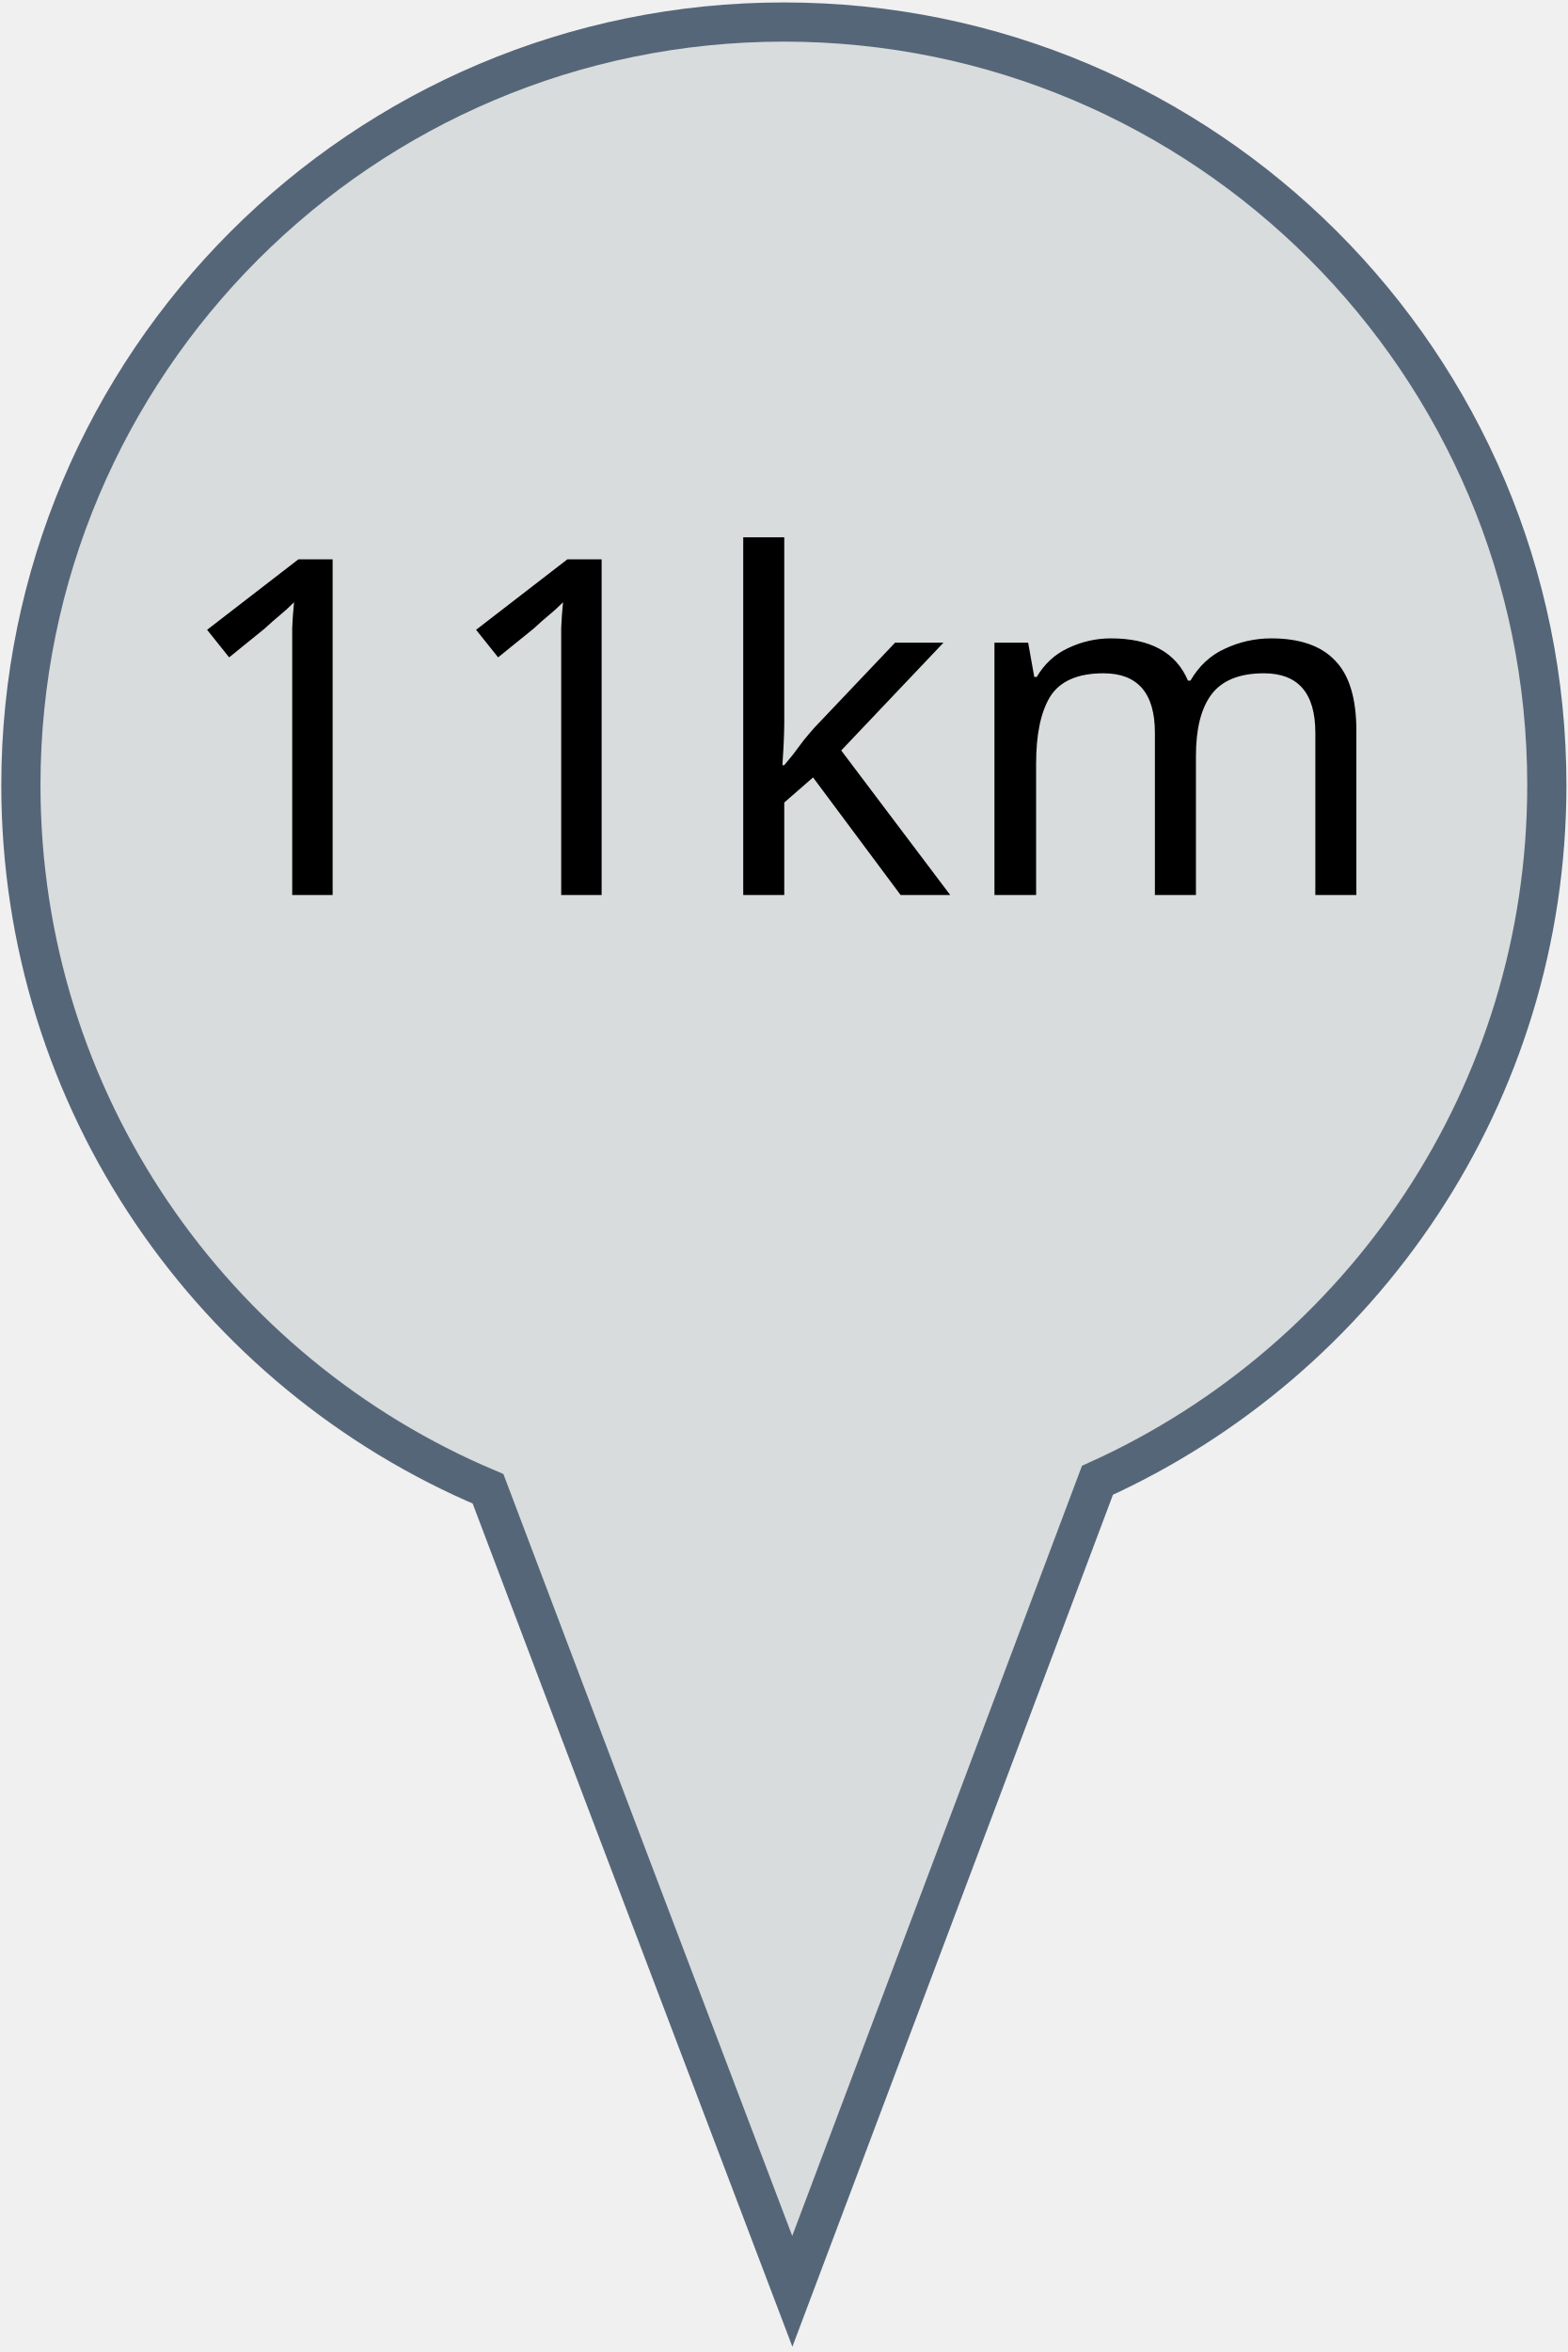
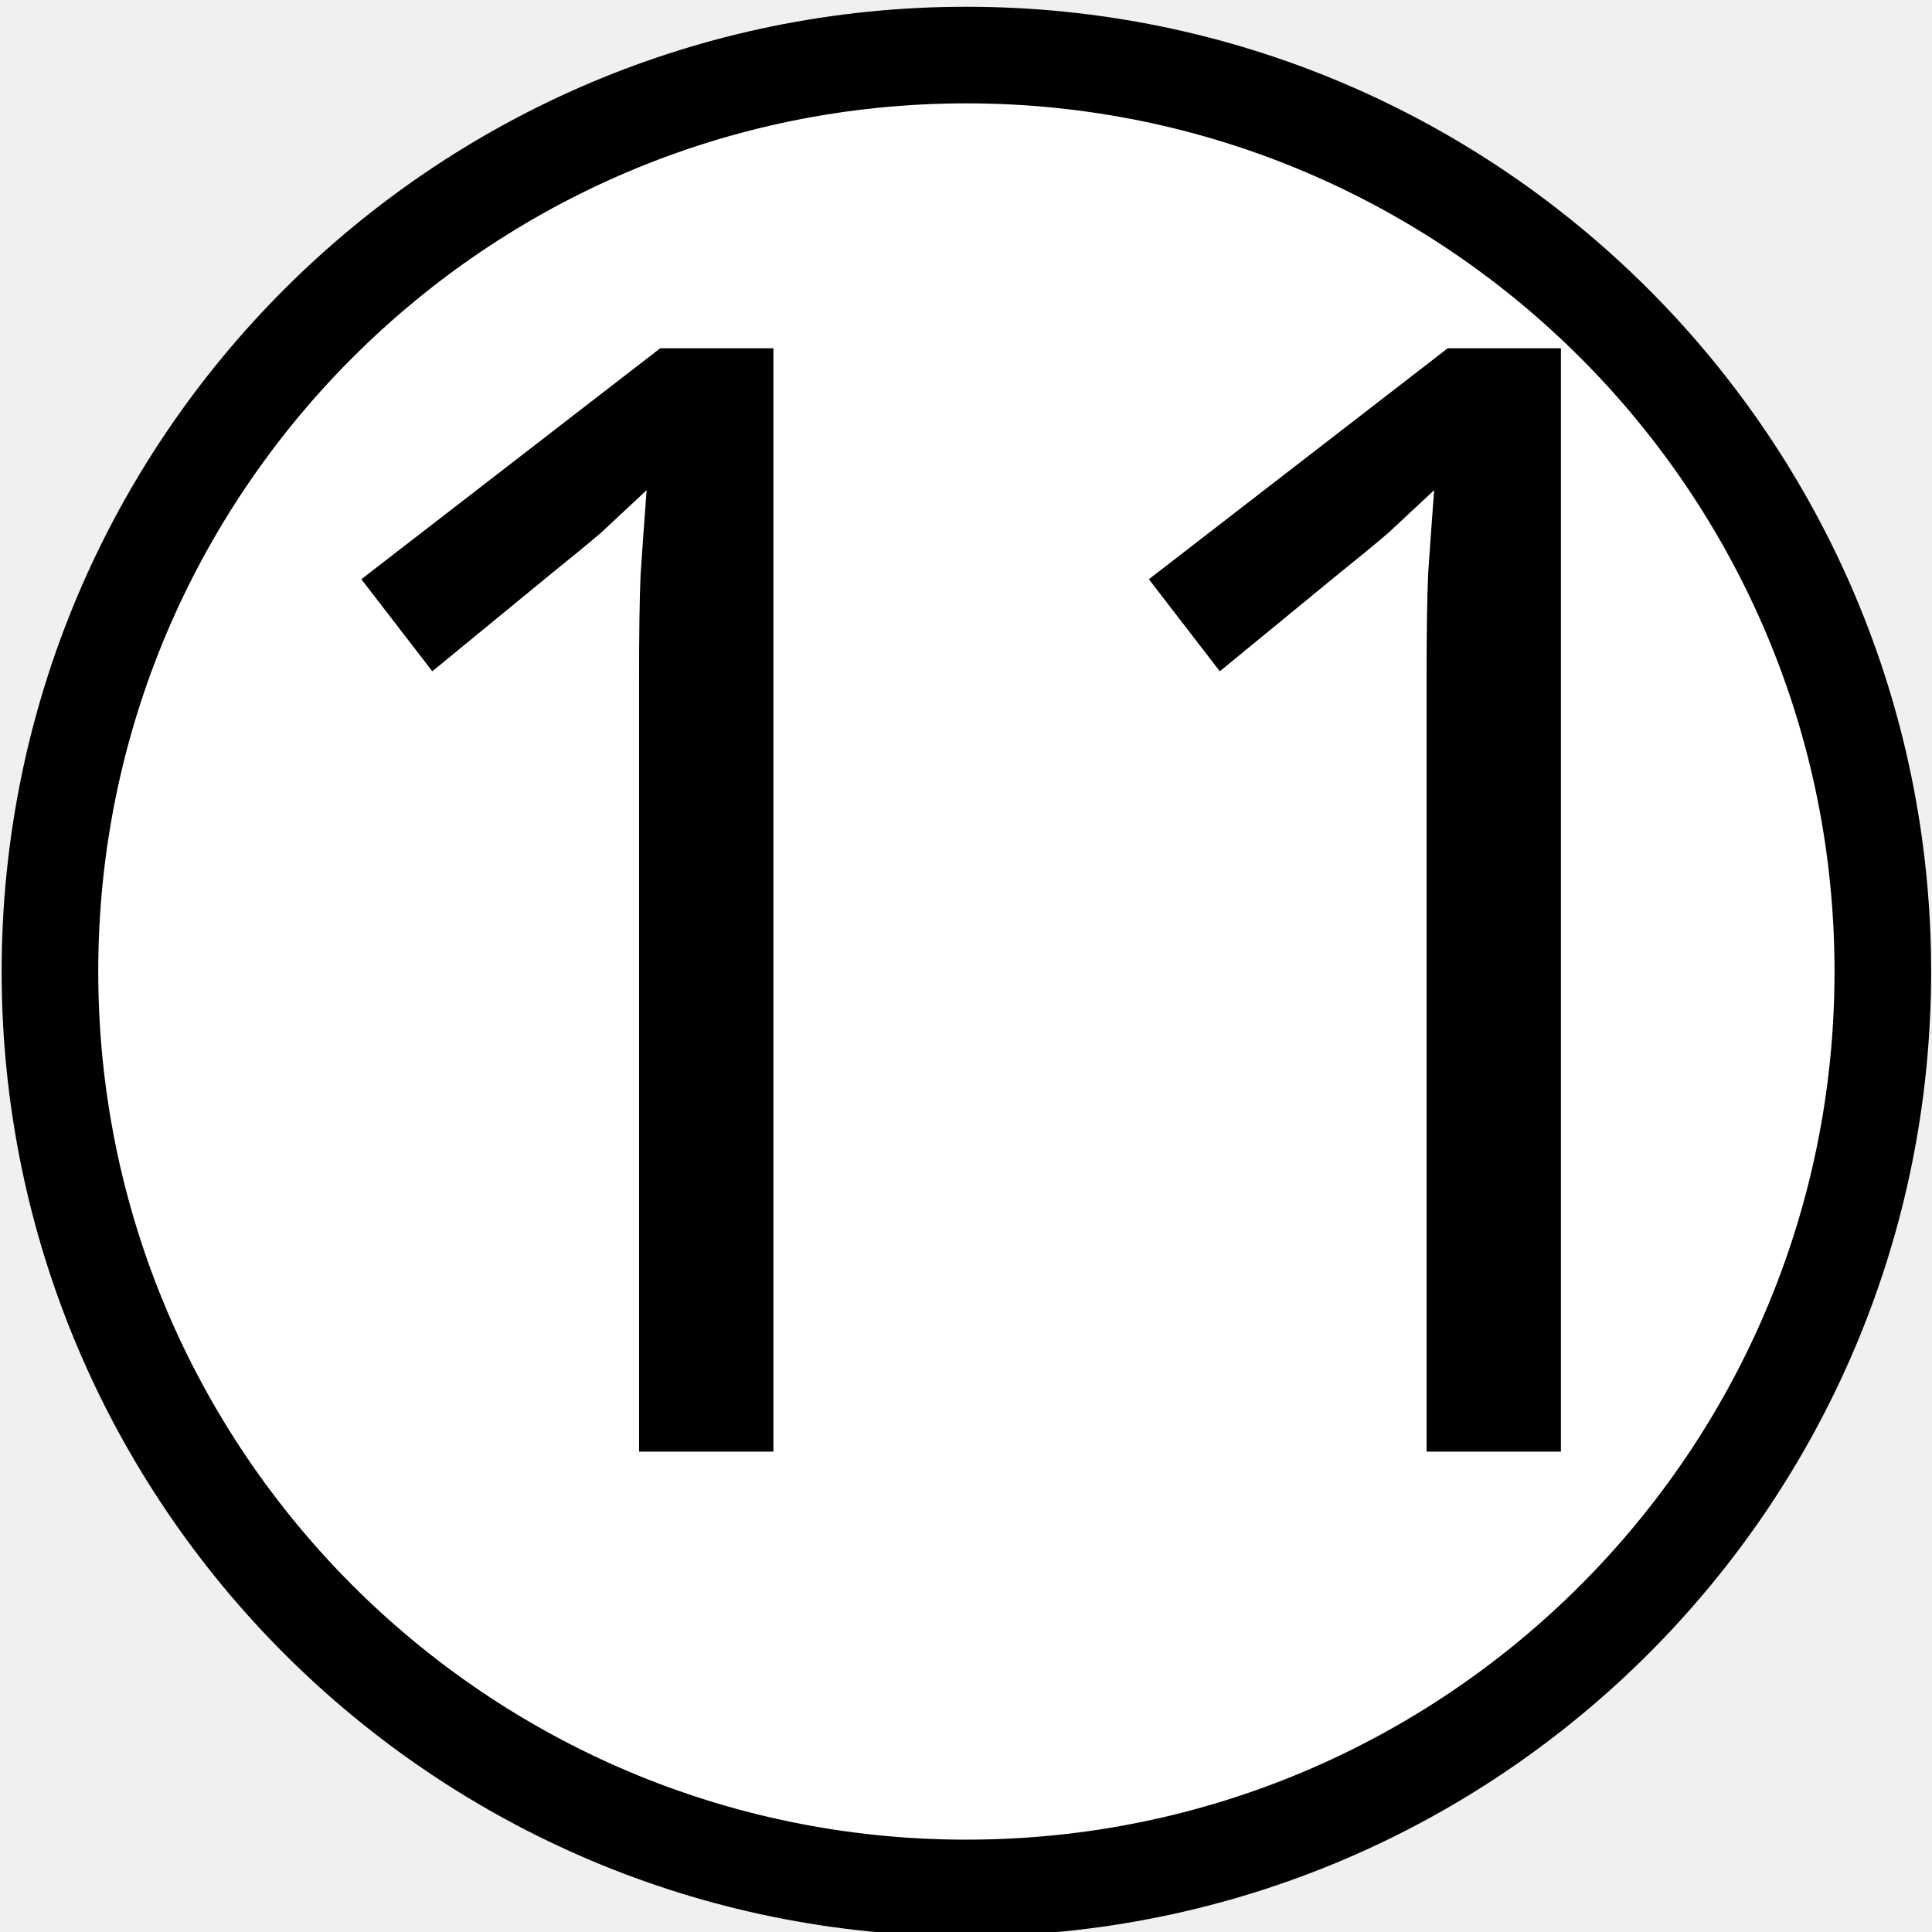
- <svg xmlns="http://www.w3.org/2000/svg" version="1.1" id="Calque_1" x="0px" y="0px" width="40px" height="60px" viewBox="0 0 40 60" enable-background="new 0 0 40 60" xml:space="preserve">
-   <path fill="#D8DCDD" stroke="#566679" stroke-miterlimit="10" d="M39.468,20.03C39.468,9.278,30.752,0.562,20,0.562  S0.533,9.278,0.533,20.03c0,8.075,4.917,15,11.919,17.949l2.969,7.842l4.795,12.631l4.761-12.642l3.025-8.047  C34.759,34.709,39.468,27.926,39.468,20.03z" />
-   <rect y="14" fill="none" width="40.125" height="10.5" />
-   <text transform="matrix(1 0 0 1 4.2217 22.832)" font-family="'CenturyGothic-Bold'" font-size="12">11km</text>
+ <svg xmlns="http://www.w3.org/2000/svg" version="1.1" id="Calque_1" x="0px" y="0px" width="20px" height="20px" viewBox="0 0 20 20" enable-background="new 0 0 20 20" xml:space="preserve">
+   <circle fill="#FFFFFF" stroke="#000000" stroke-miterlimit="10" cx="10.004" cy="10.057" r="9.487" />
+   <rect y="3.667" fill="none" width="19.949" height="14.208" />
+   <text transform="matrix(1 0 0 1 2.3188 15.0273)" font-family="'MyriadPro-Regular'" font-size="16" letter-spacing="-1">11</text>
</svg>
